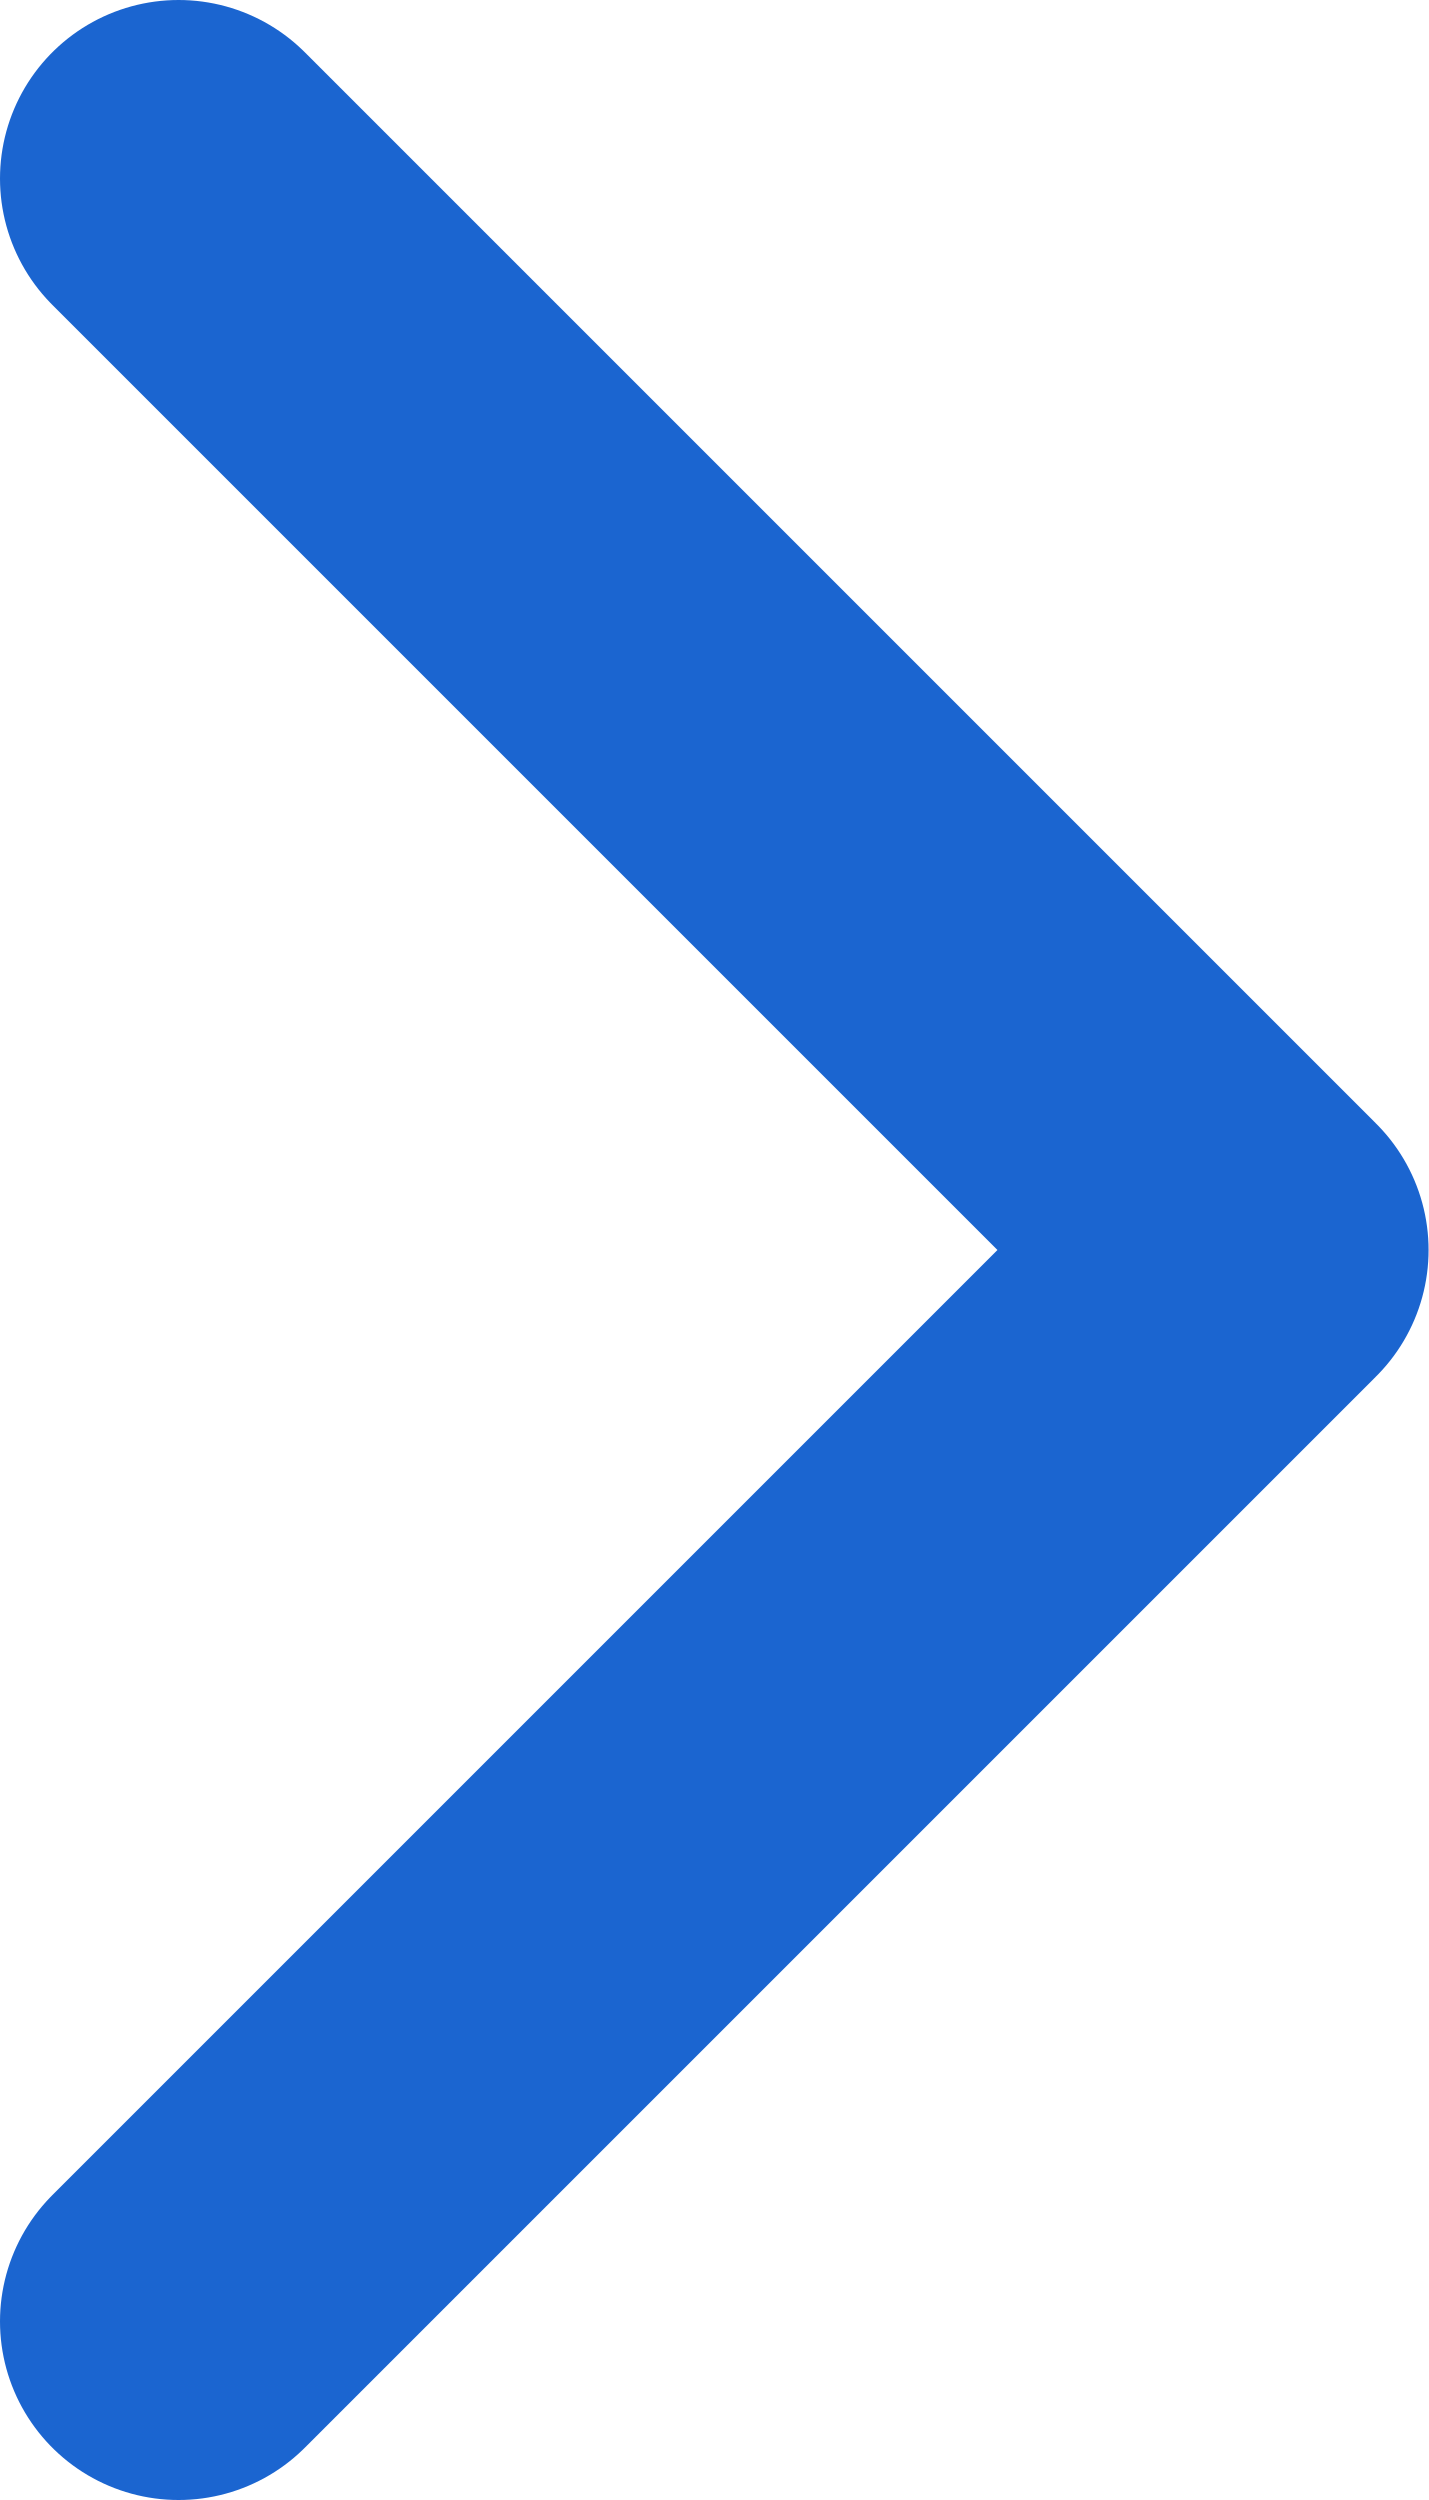
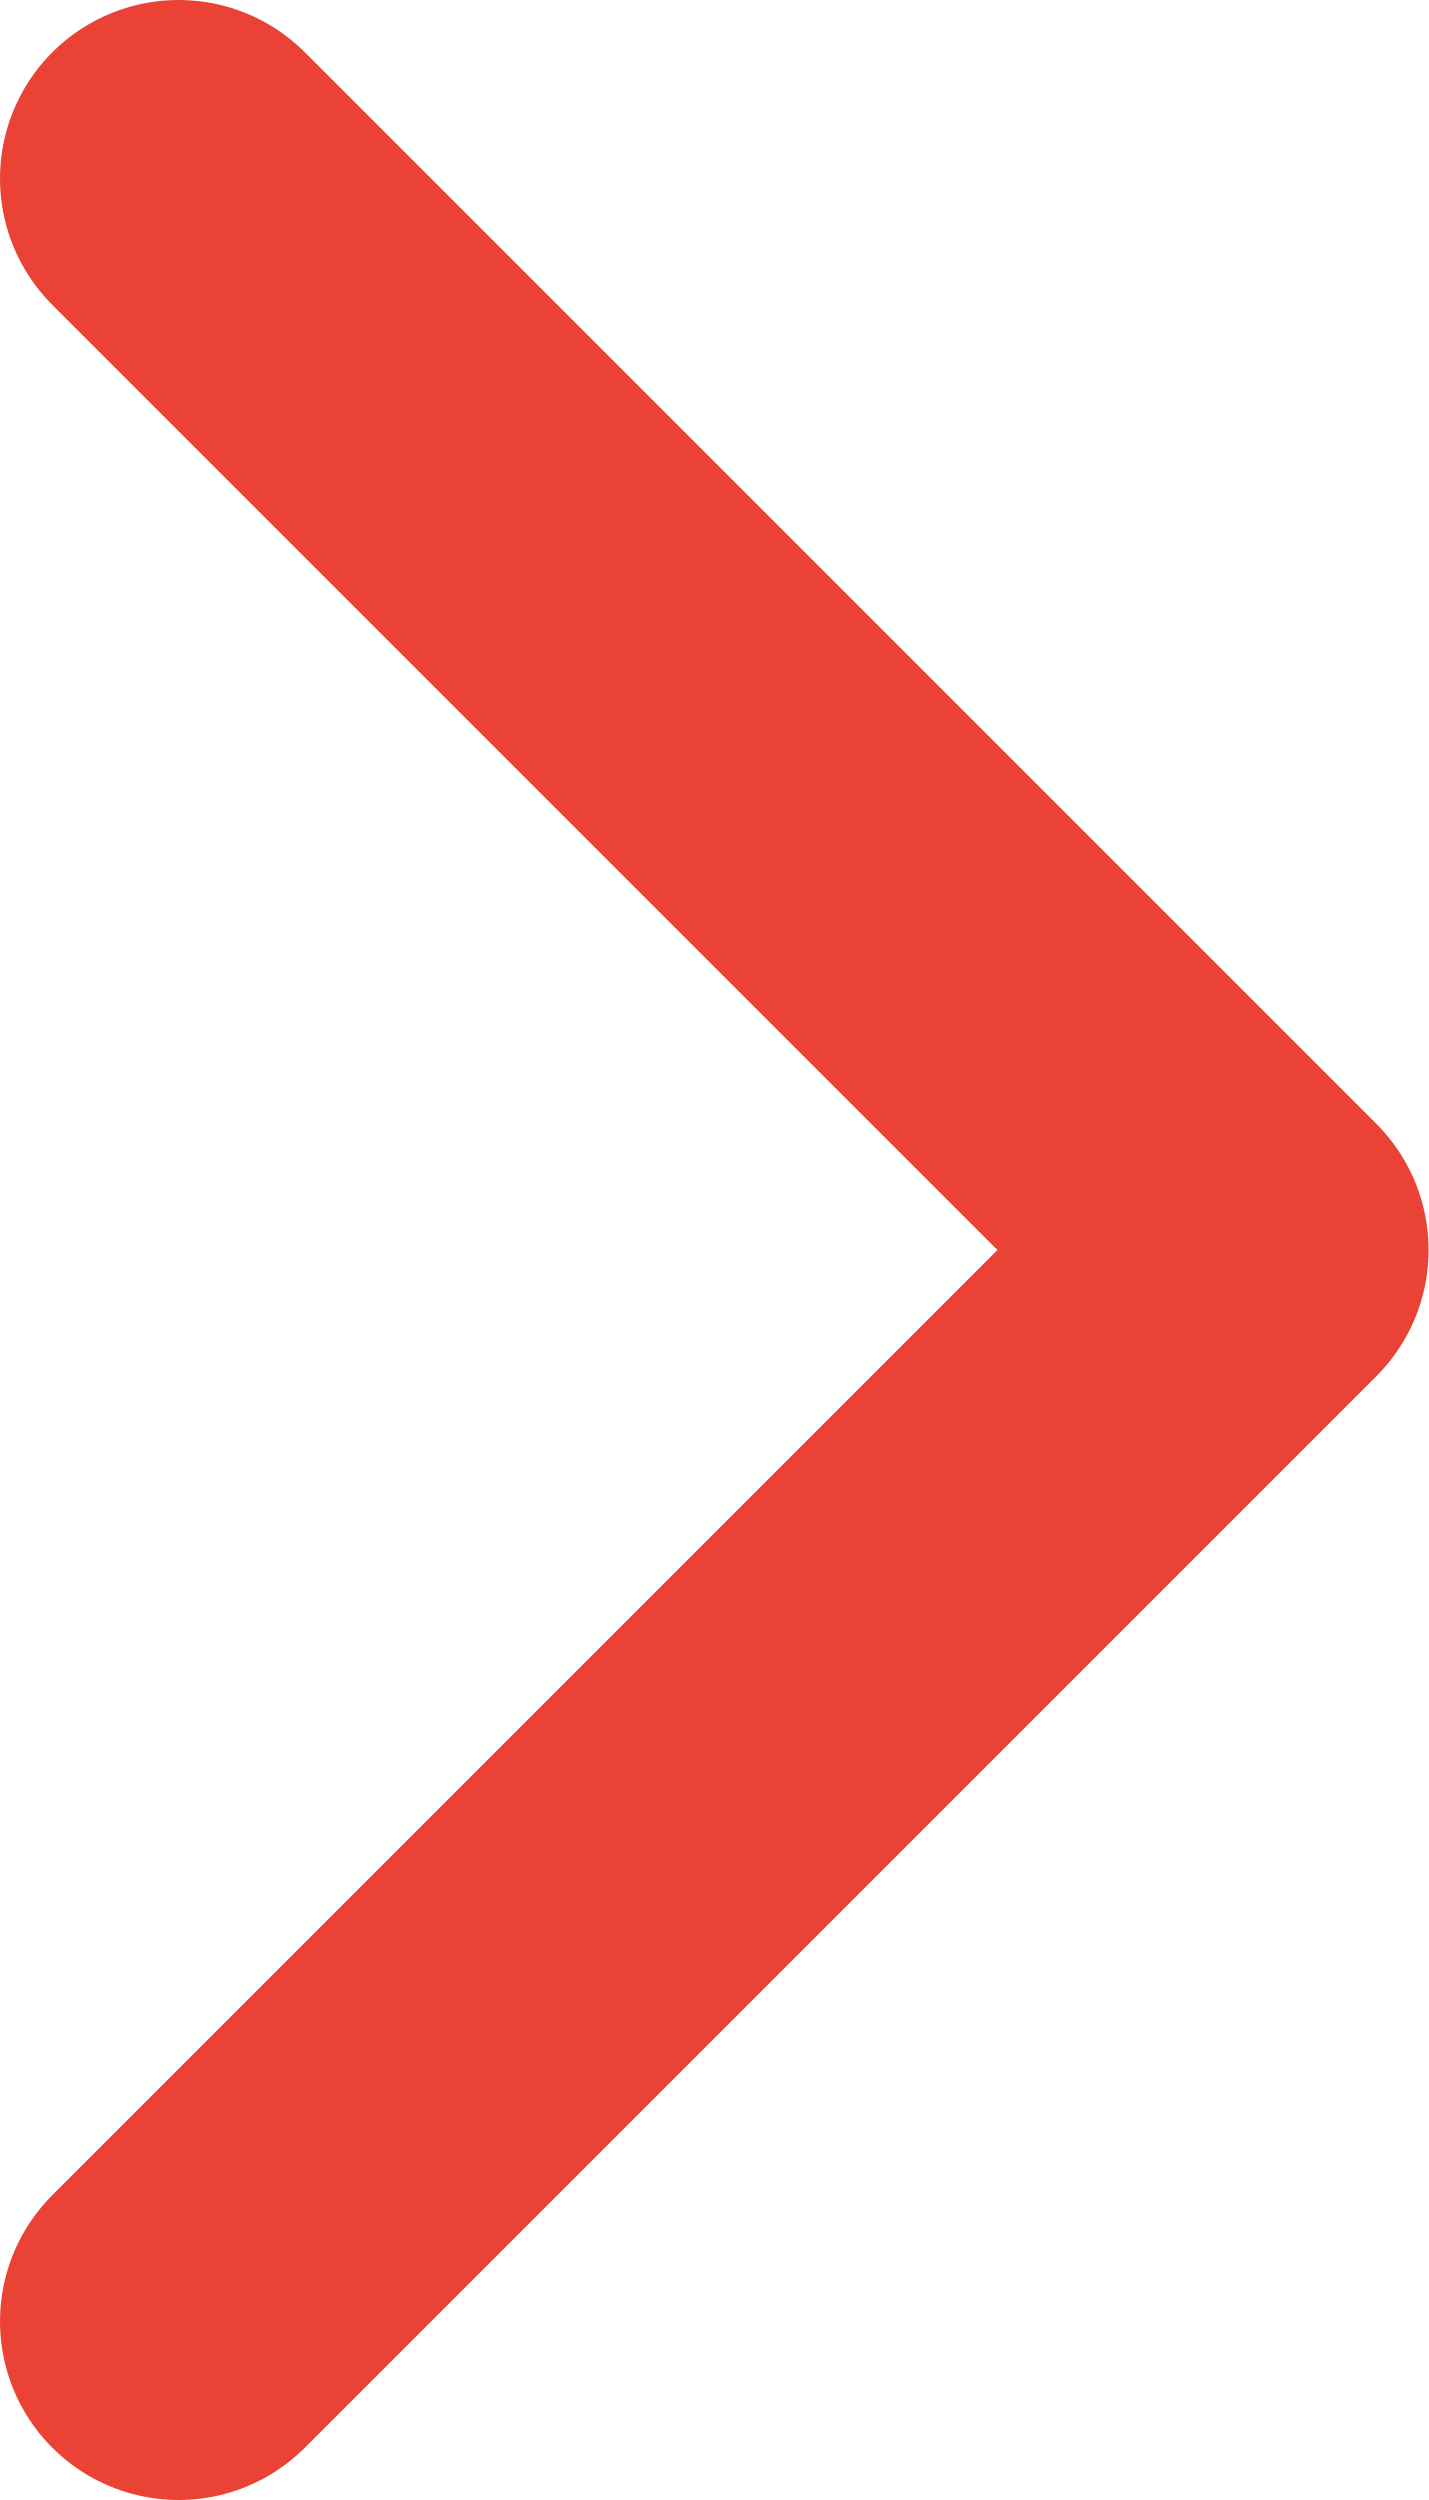
<svg xmlns="http://www.w3.org/2000/svg" width="8" height="14" viewBox="0 0 8 14" fill="none">
-   <path d="M1 13L7 7L1 1" stroke="#1B65D0" stroke-width="2" stroke-linecap="round" stroke-linejoin="round" />
+   <path d="M1 13L7 7L1 1" stroke="#EA4335" stroke-width="2" stroke-linecap="round" stroke-linejoin="round" />
</svg>
